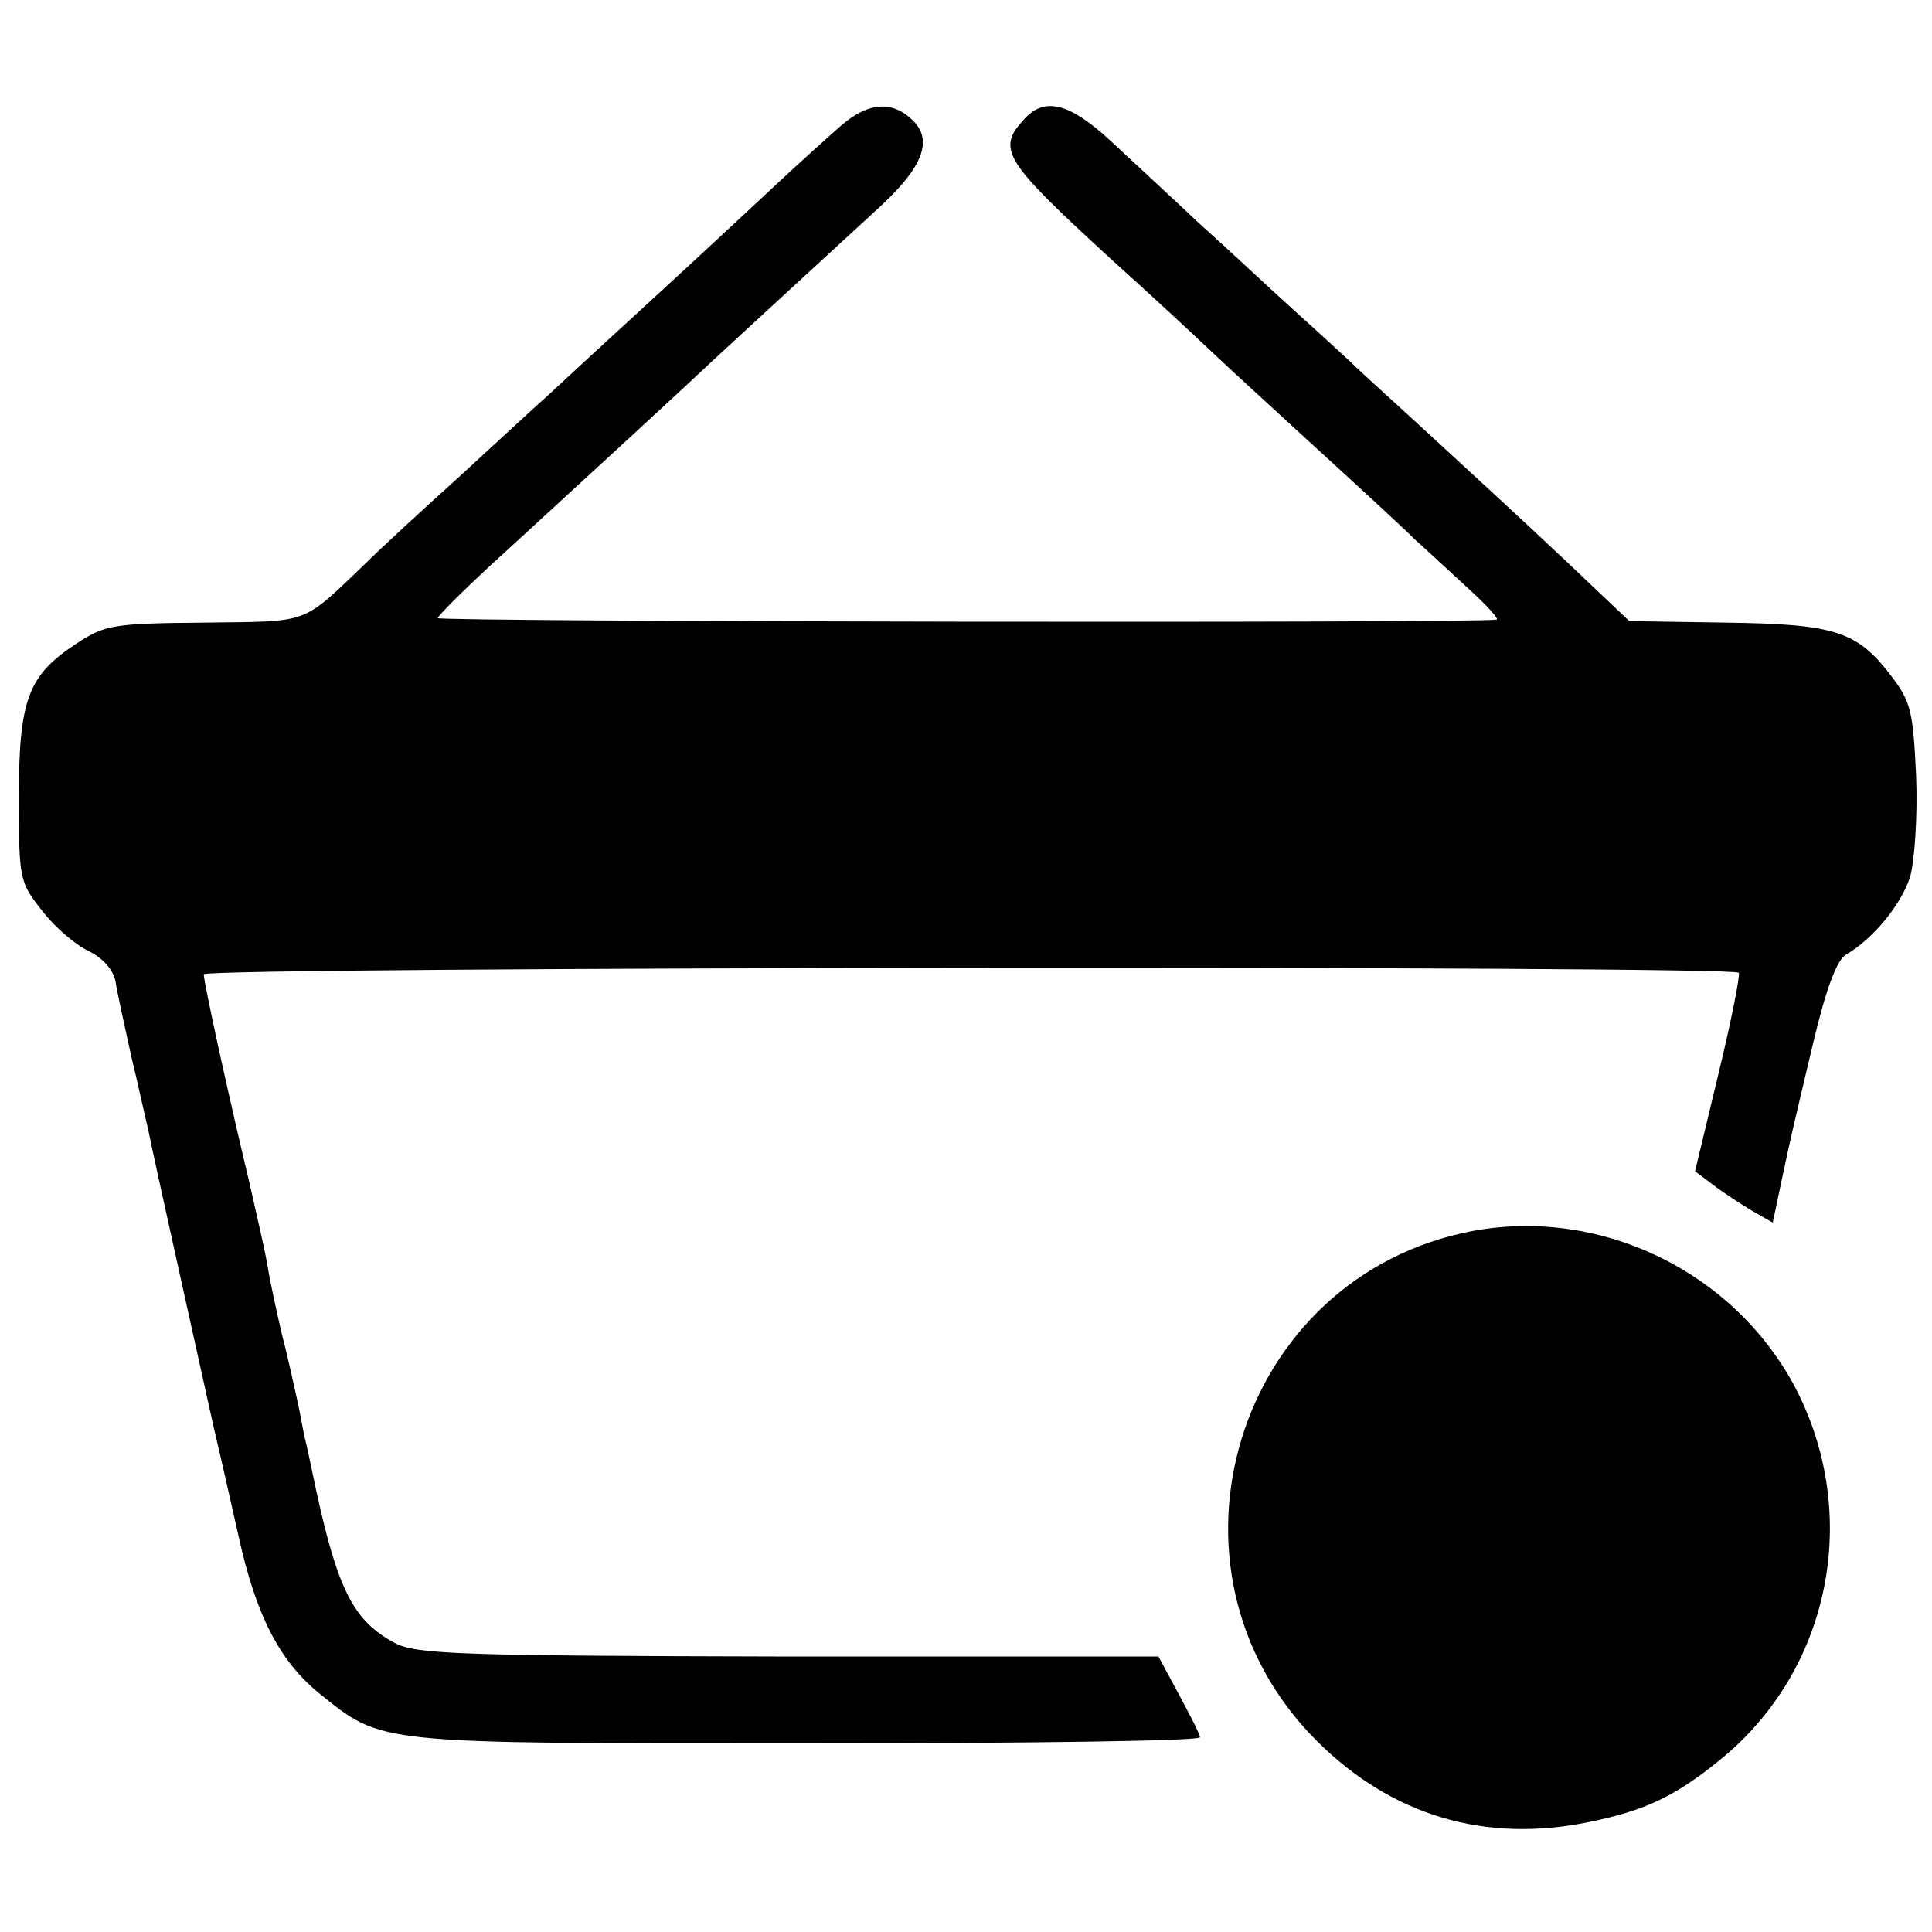
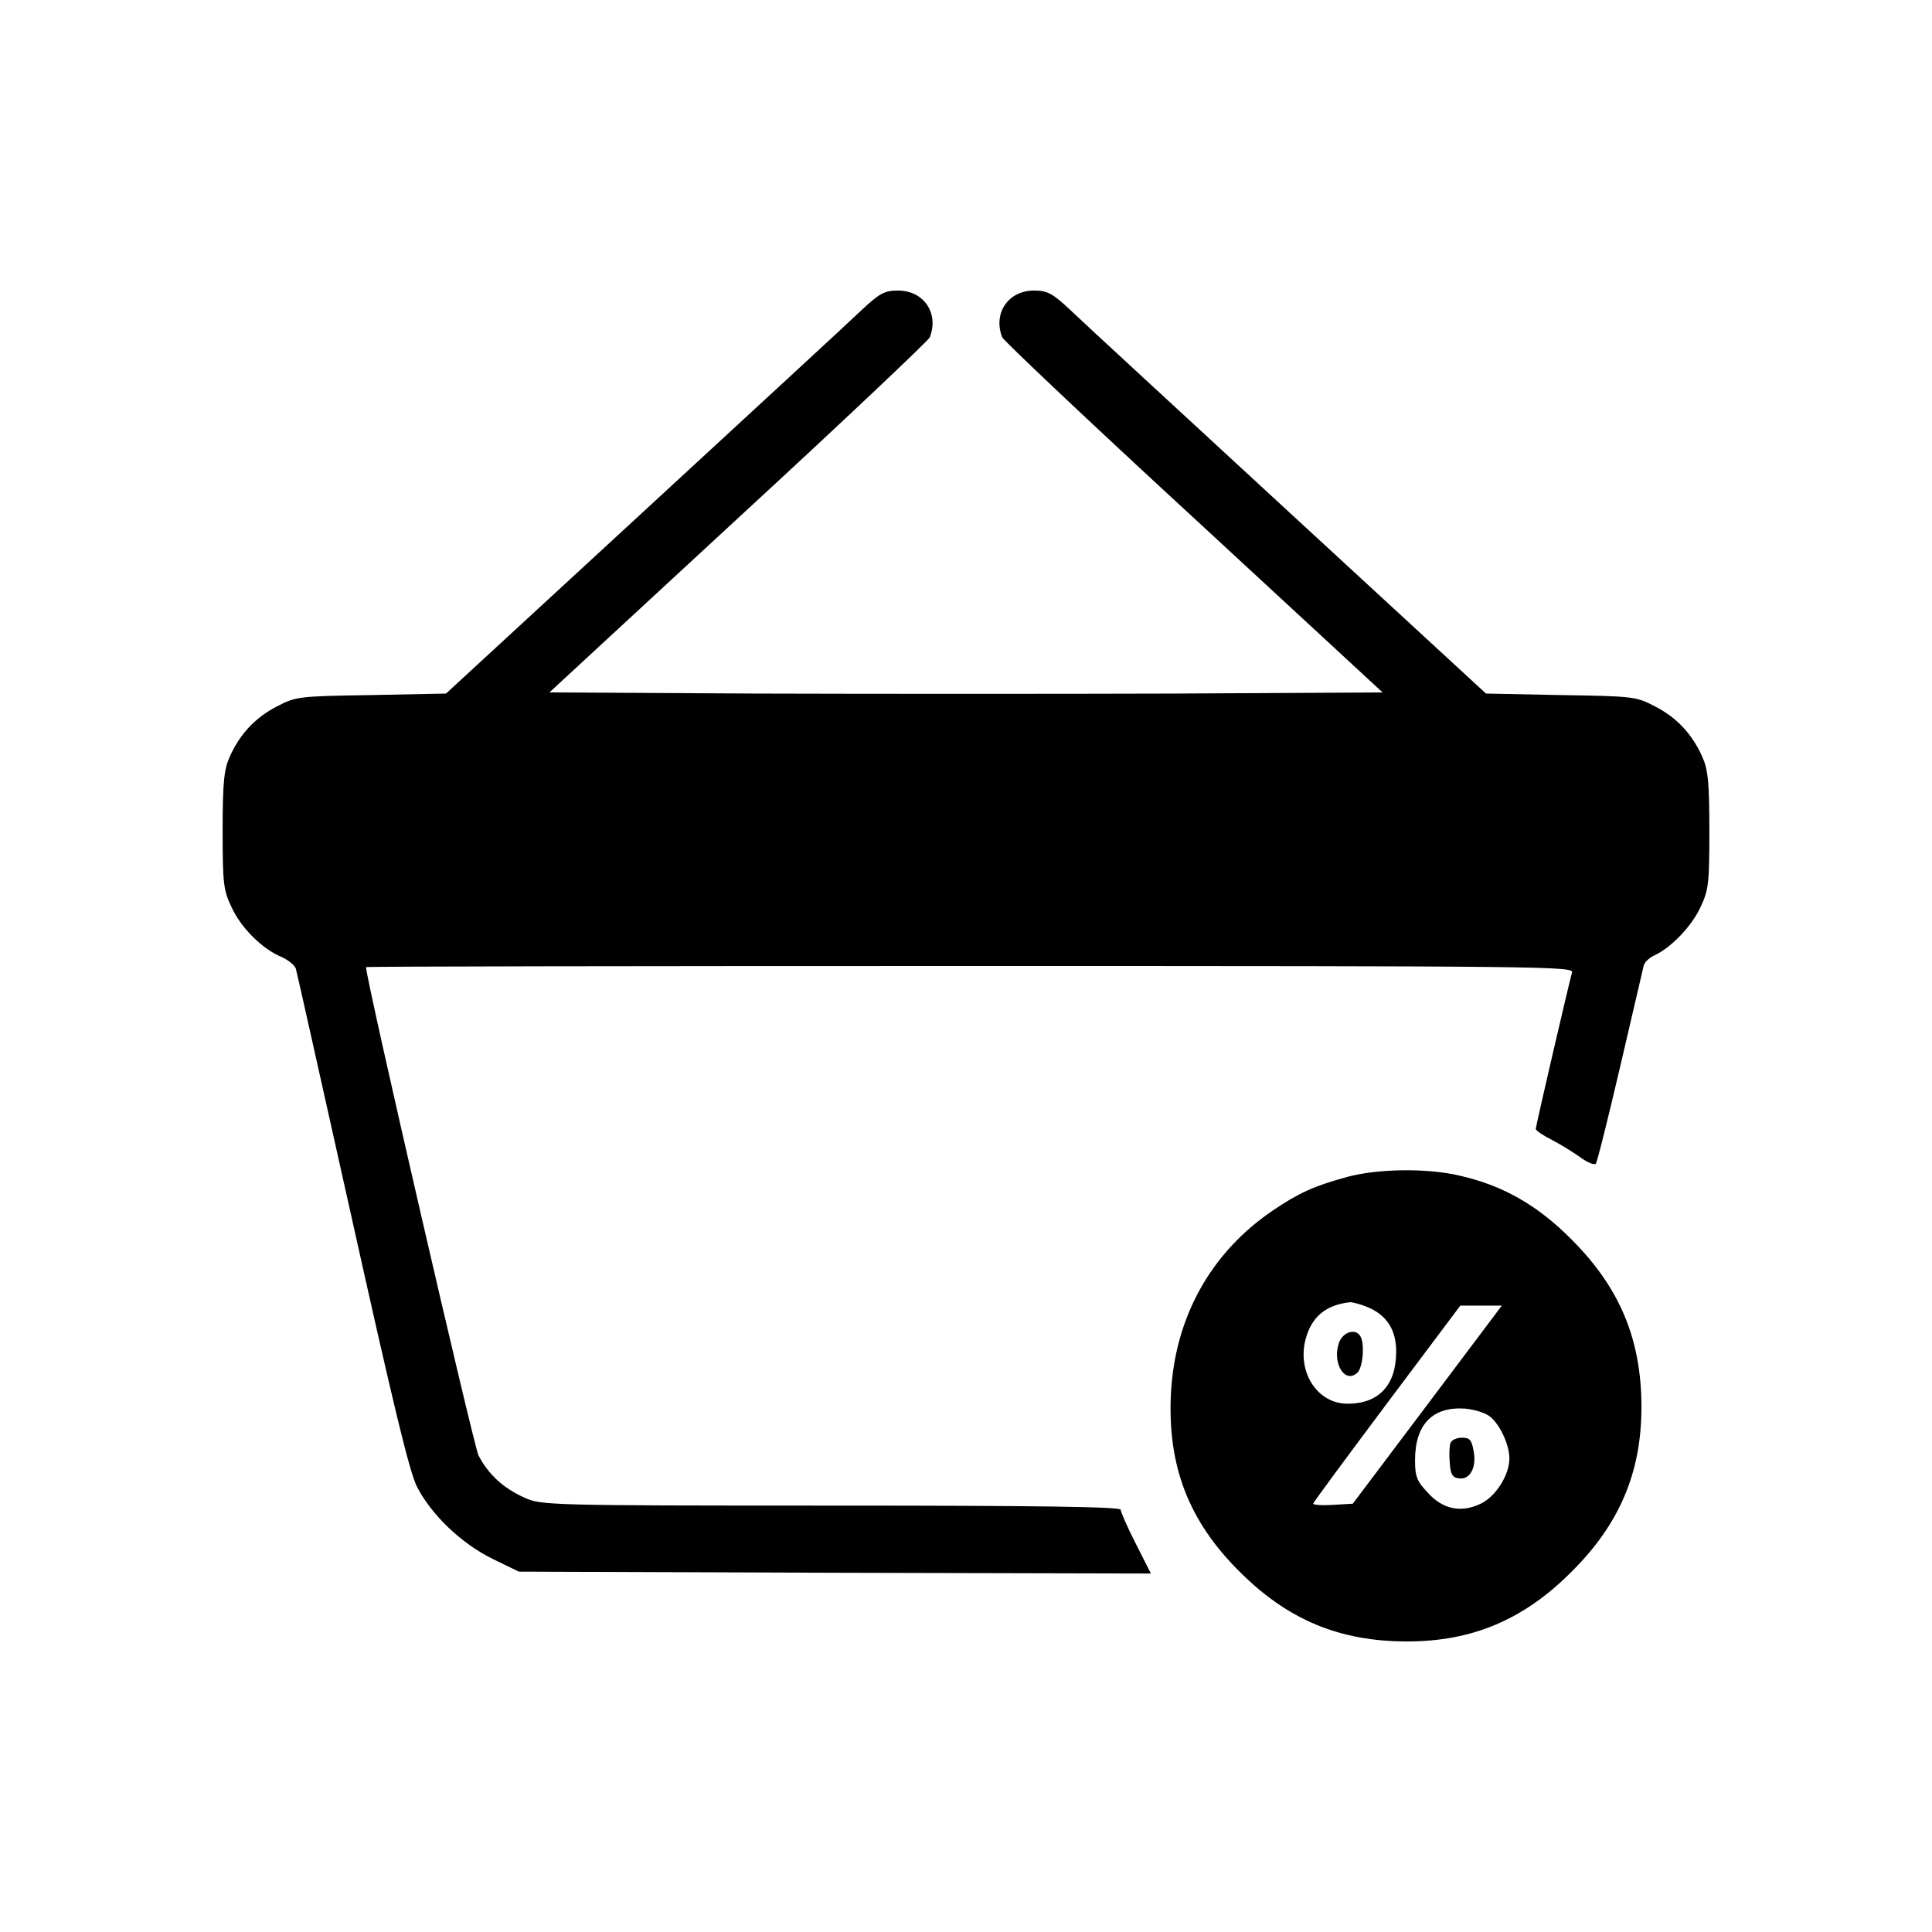
- <svg xmlns="http://www.w3.org/2000/svg" version="1.0" width="256pt" height="256pt" viewBox="0 0 256 256" preserveAspectRatio="xMidYMid meet">
-   <g transform="translate(0,256) scale(0.1,-0.1)" fill="#000000" stroke="none">
-     <path d="M1115 2394 c-16 -14 -55 -49 -85 -77 -31 -29 -104 -97 -164 -152 -60 -55 -123 -113 -140 -129 -17 -15 -71 -65 -120 -110 -49 -44 -103 -94 -120 -111 -88 -84 -73 -78 -215 -80 -122 -1 -132 -3 -170 -28 -64 -42 -76 -74 -76 -204 0 -109 1 -112 31 -150 16 -21 44 -45 61 -53 19 -9 33 -25 36 -40 2 -14 12 -59 21 -100 10 -41 19 -84 22 -95 6 -32 74 -336 88 -400 8 -33 22 -96 32 -140 23 -105 54 -165 106 -208 86 -69 71 -67 648 -67 286 0 520 3 520 8 0 4 -13 29 -28 57 l-27 50 -490 0 c-440 1 -493 3 -522 18 -54 29 -75 69 -104 202 -7 33 -13 62 -14 65 -1 3 -5 23 -9 45 -5 22 -14 65 -22 95 -7 30 -16 71 -19 90 -3 19 -15 71 -25 115 -26 108 -60 263 -60 274 0 10 2028 12 2034 2 2 -3 -10 -64 -27 -134 l-31 -129 24 -18 c13 -10 36 -25 51 -34 l28 -16 12 57 c15 70 12 56 42 183 17 71 31 108 43 115 36 21 73 66 85 103 6 22 10 80 8 133 -4 86 -7 99 -32 132 -46 61 -75 70 -220 72 l-128 2 -37 35 c-65 62 -107 101 -207 193 -54 50 -111 101 -125 115 -15 14 -51 47 -81 74 -30 27 -83 77 -120 110 -36 34 -88 82 -117 109 -55 51 -88 59 -115 29 -37 -40 -27 -55 117 -187 49 -44 105 -96 125 -115 20 -19 84 -78 141 -130 57 -52 118 -108 135 -125 18 -16 51 -47 73 -67 23 -21 39 -39 35 -39 -30 -5 -1403 -3 -1403 2 0 3 41 44 92 90 144 132 209 192 238 219 23 22 108 100 257 237 56 52 69 87 43 113 -27 27 -59 25 -95 -6z" />
-     <path d="M1952 929 c-314 -59 -434 -448 -208 -675 100 -100 224 -137 363 -108 73 15 113 34 172 82 147 119 188 326 99 495 -82 153 -257 237 -426 206z" />
+ <svg xmlns="http://www.w3.org/2000/svg" version="1.0" width="512pt" height="512pt" viewBox="0 0 512 512" preserveAspectRatio="xMidYMid meet">
+   <g transform="translate(0,512) scale(0.1,-0.1)" fill="#000000" stroke="none">
+     <path d="M2282 4297 c-31 -30 -292 -270 -578 -534 l-522 -481 -198 -4 c-194 -3 -200 -4 -250 -30 -58 -30 -98 -73 -125 -133 -15 -33 -19 -66 -19 -195 0 -142 2 -159 24 -205 25 -54 81 -110 132 -131 18 -8 35 -22 38 -31 3 -10 70 -311 150 -669 107 -481 151 -665 171 -704 38 -74 117 -150 200 -191 l70 -34 837 -3 838 -2 -40 79 c-22 43 -40 84 -40 90 0 8 -219 11 -767 11 -751 0 -769 1 -813 21 -56 25 -96 62 -122 112 -13 27 -298 1261 -298 1294 0 2 720 3 1601 3 1519 0 1600 -1 1595 -17 -8 -29 -96 -406 -96 -415 0 -4 19 -17 43 -29 23 -12 57 -33 75 -46 19 -14 37 -21 41 -17 4 5 33 122 65 259 32 138 60 257 62 266 2 9 15 21 28 27 44 20 99 77 122 127 22 46 24 63 24 205 0 129 -4 162 -19 195 -27 60 -67 103 -125 133 -50 26 -56 27 -250 30 l-198 4 -522 481 c-286 264 -547 504 -578 534 -49 46 -62 53 -98 53 -68 0 -109 -60 -84 -124 3 -8 231 -224 507 -478 l501 -463 -552 -3 c-304 -1 -800 -1 -1104 0 l-552 3 501 463 c276 254 504 470 507 478 25 64 -16 124 -84 124 -36 0 -49 -7 -98 -53z" />
+     <path d="M3570 2001 c-88 -24 -129 -43 -197 -89 -165 -112 -260 -284 -270 -487 -9 -190 47 -336 182 -470 128 -128 265 -185 444 -185 173 0 310 58 436 185 127 126 185 263 185 436 0 179 -57 316 -185 444 -89 90 -181 143 -295 169 -87 21 -219 19 -300 -3z m54 -345 c51 -21 76 -60 76 -118 0 -89 -46 -138 -129 -138 -80 0 -134 84 -111 171 16 60 54 91 118 98 7 0 27 -5 46 -13z m159 -258 l-198 -263 -52 -3 c-29 -2 -53 0 -53 3 0 3 88 122 195 265 l195 260 55 0 55 0 -197 -262z m168 -34 c26 -23 49 -74 49 -109 0 -44 -36 -101 -76 -120 -52 -25 -101 -15 -141 30 -28 30 -33 42 -33 85 0 96 47 143 133 137 28 -3 56 -12 68 -23z" />
+     <path d="M3549 1563 c-20 -54 15 -113 49 -80 14 15 19 77 7 96 -12 21 -45 12 -56 -16z" />
+     <path d="M3844 1296 c-3 -8 -4 -31 -2 -52 2 -31 7 -40 25 -42 29 -4 47 30 38 74 -5 28 -10 34 -31 34 -13 0 -27 -6 -30 -14z" />
  </g>
</svg>
